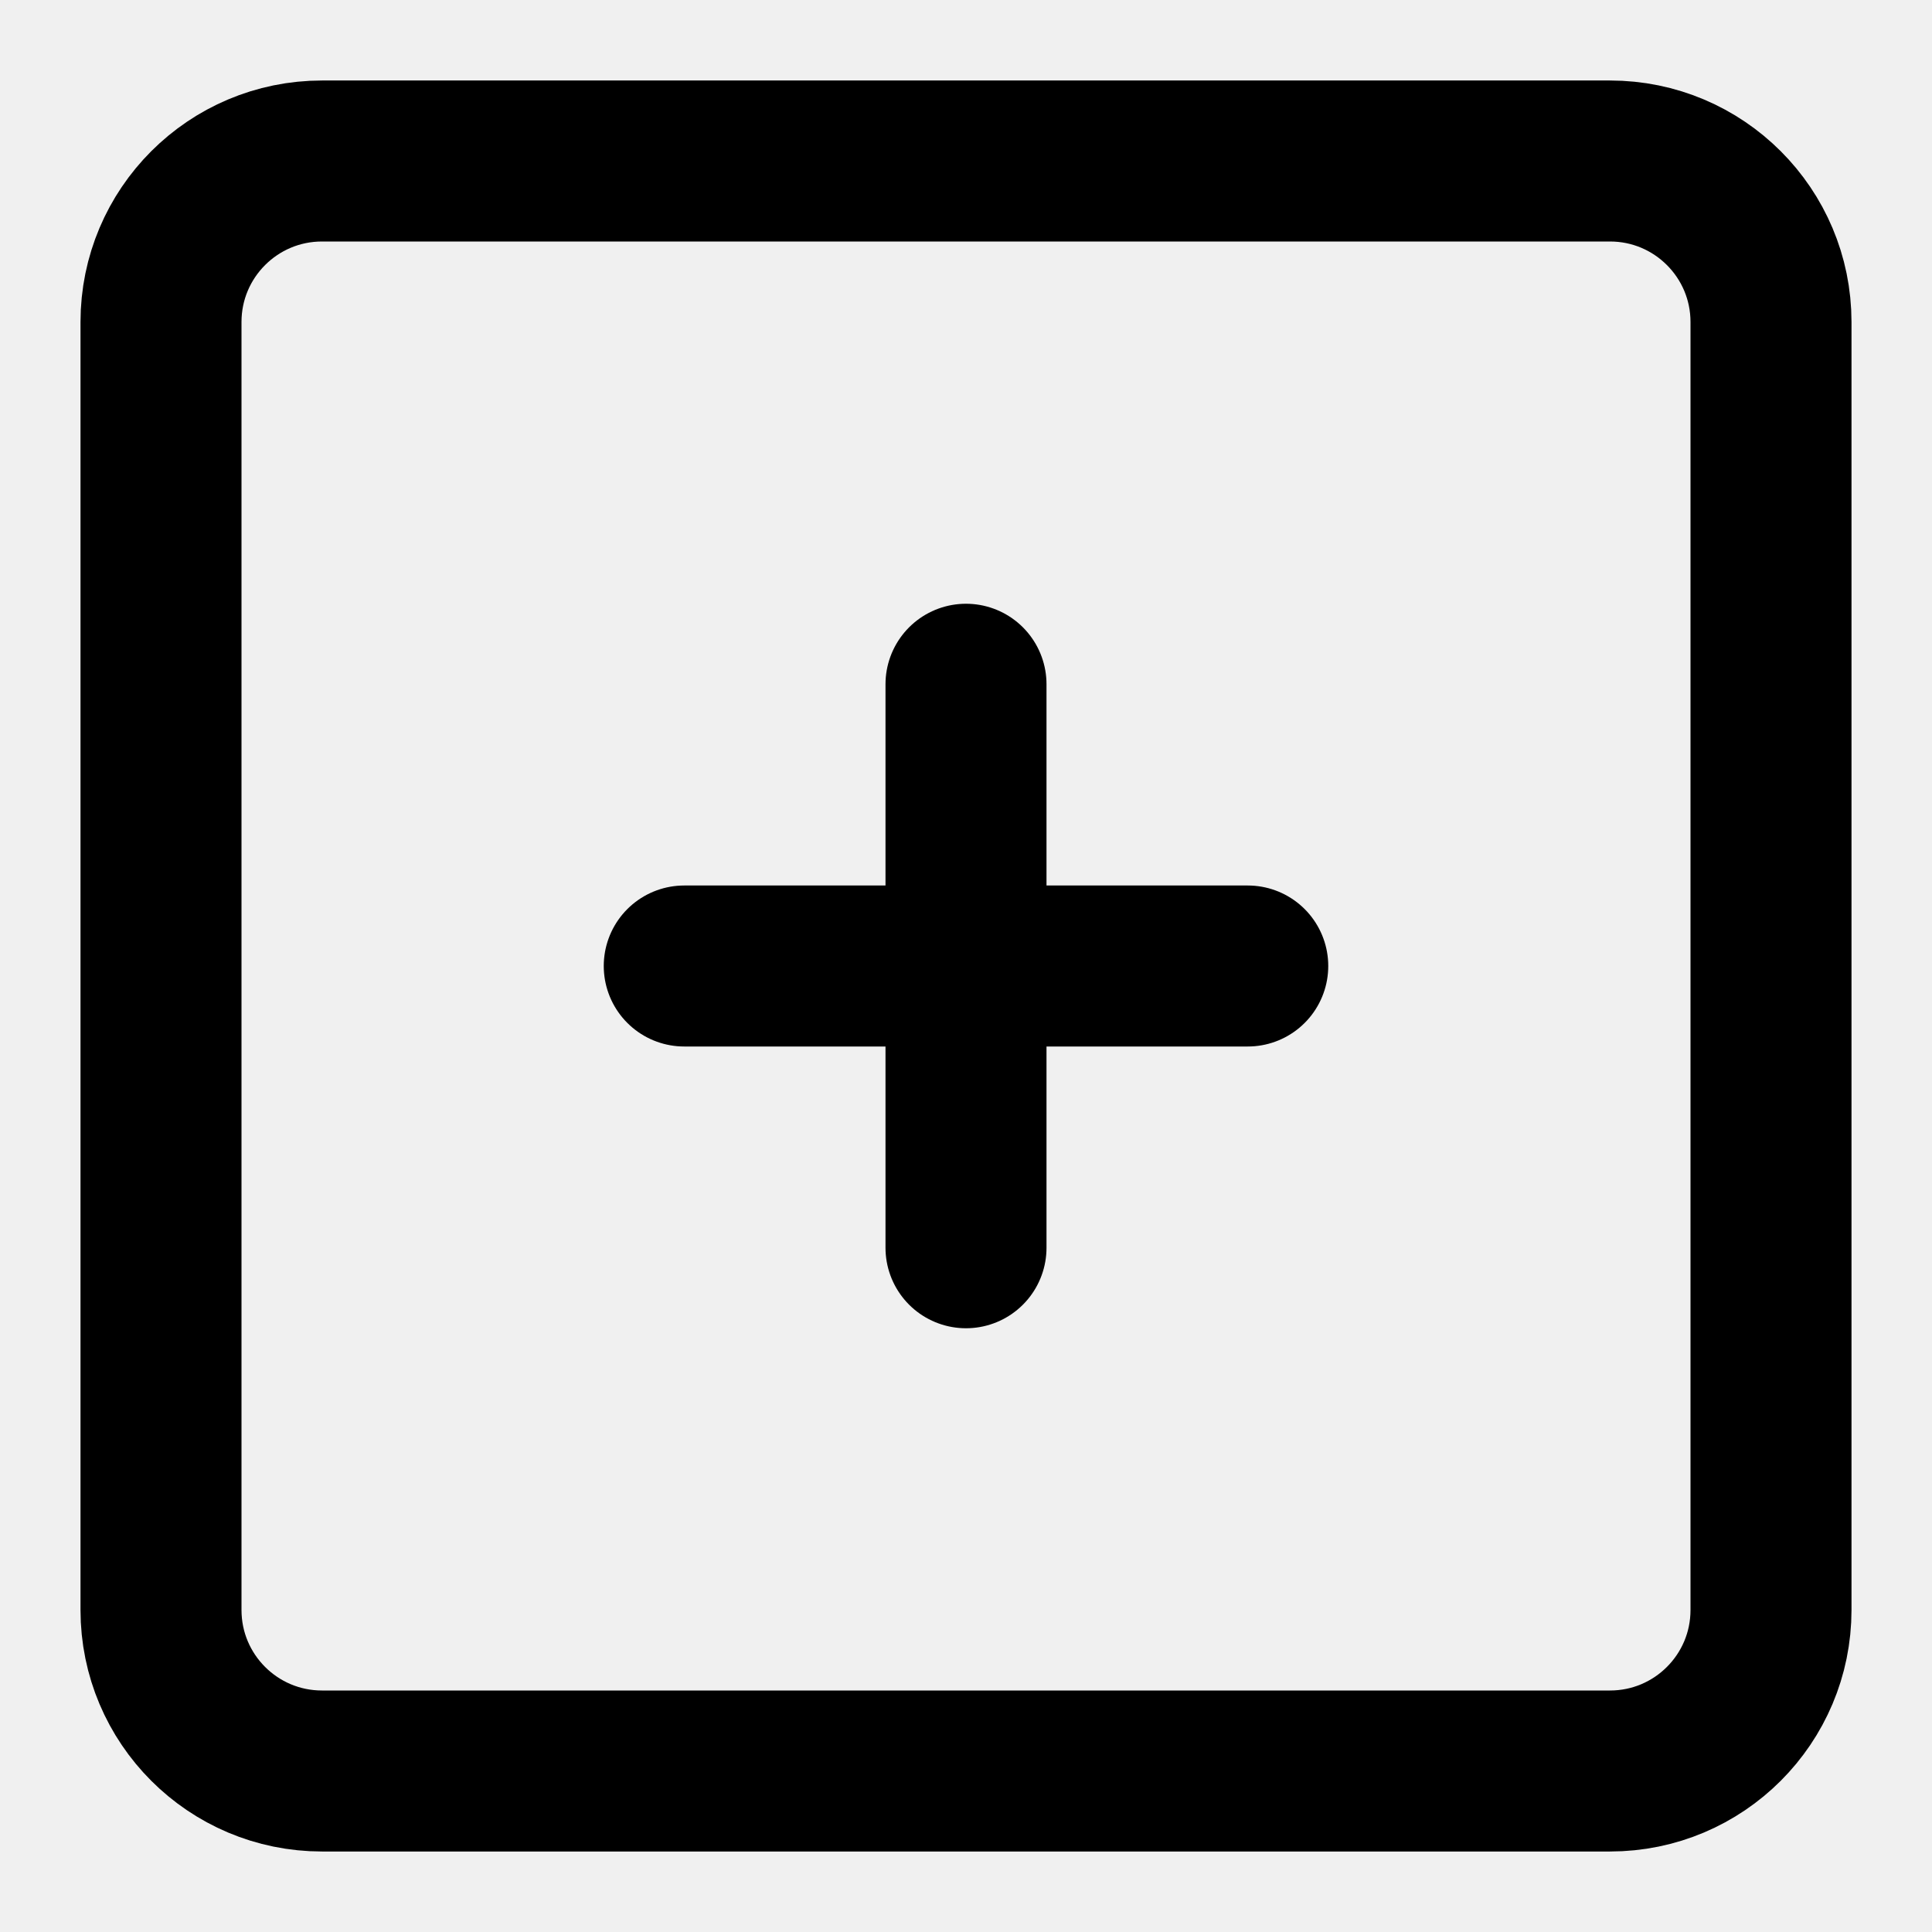
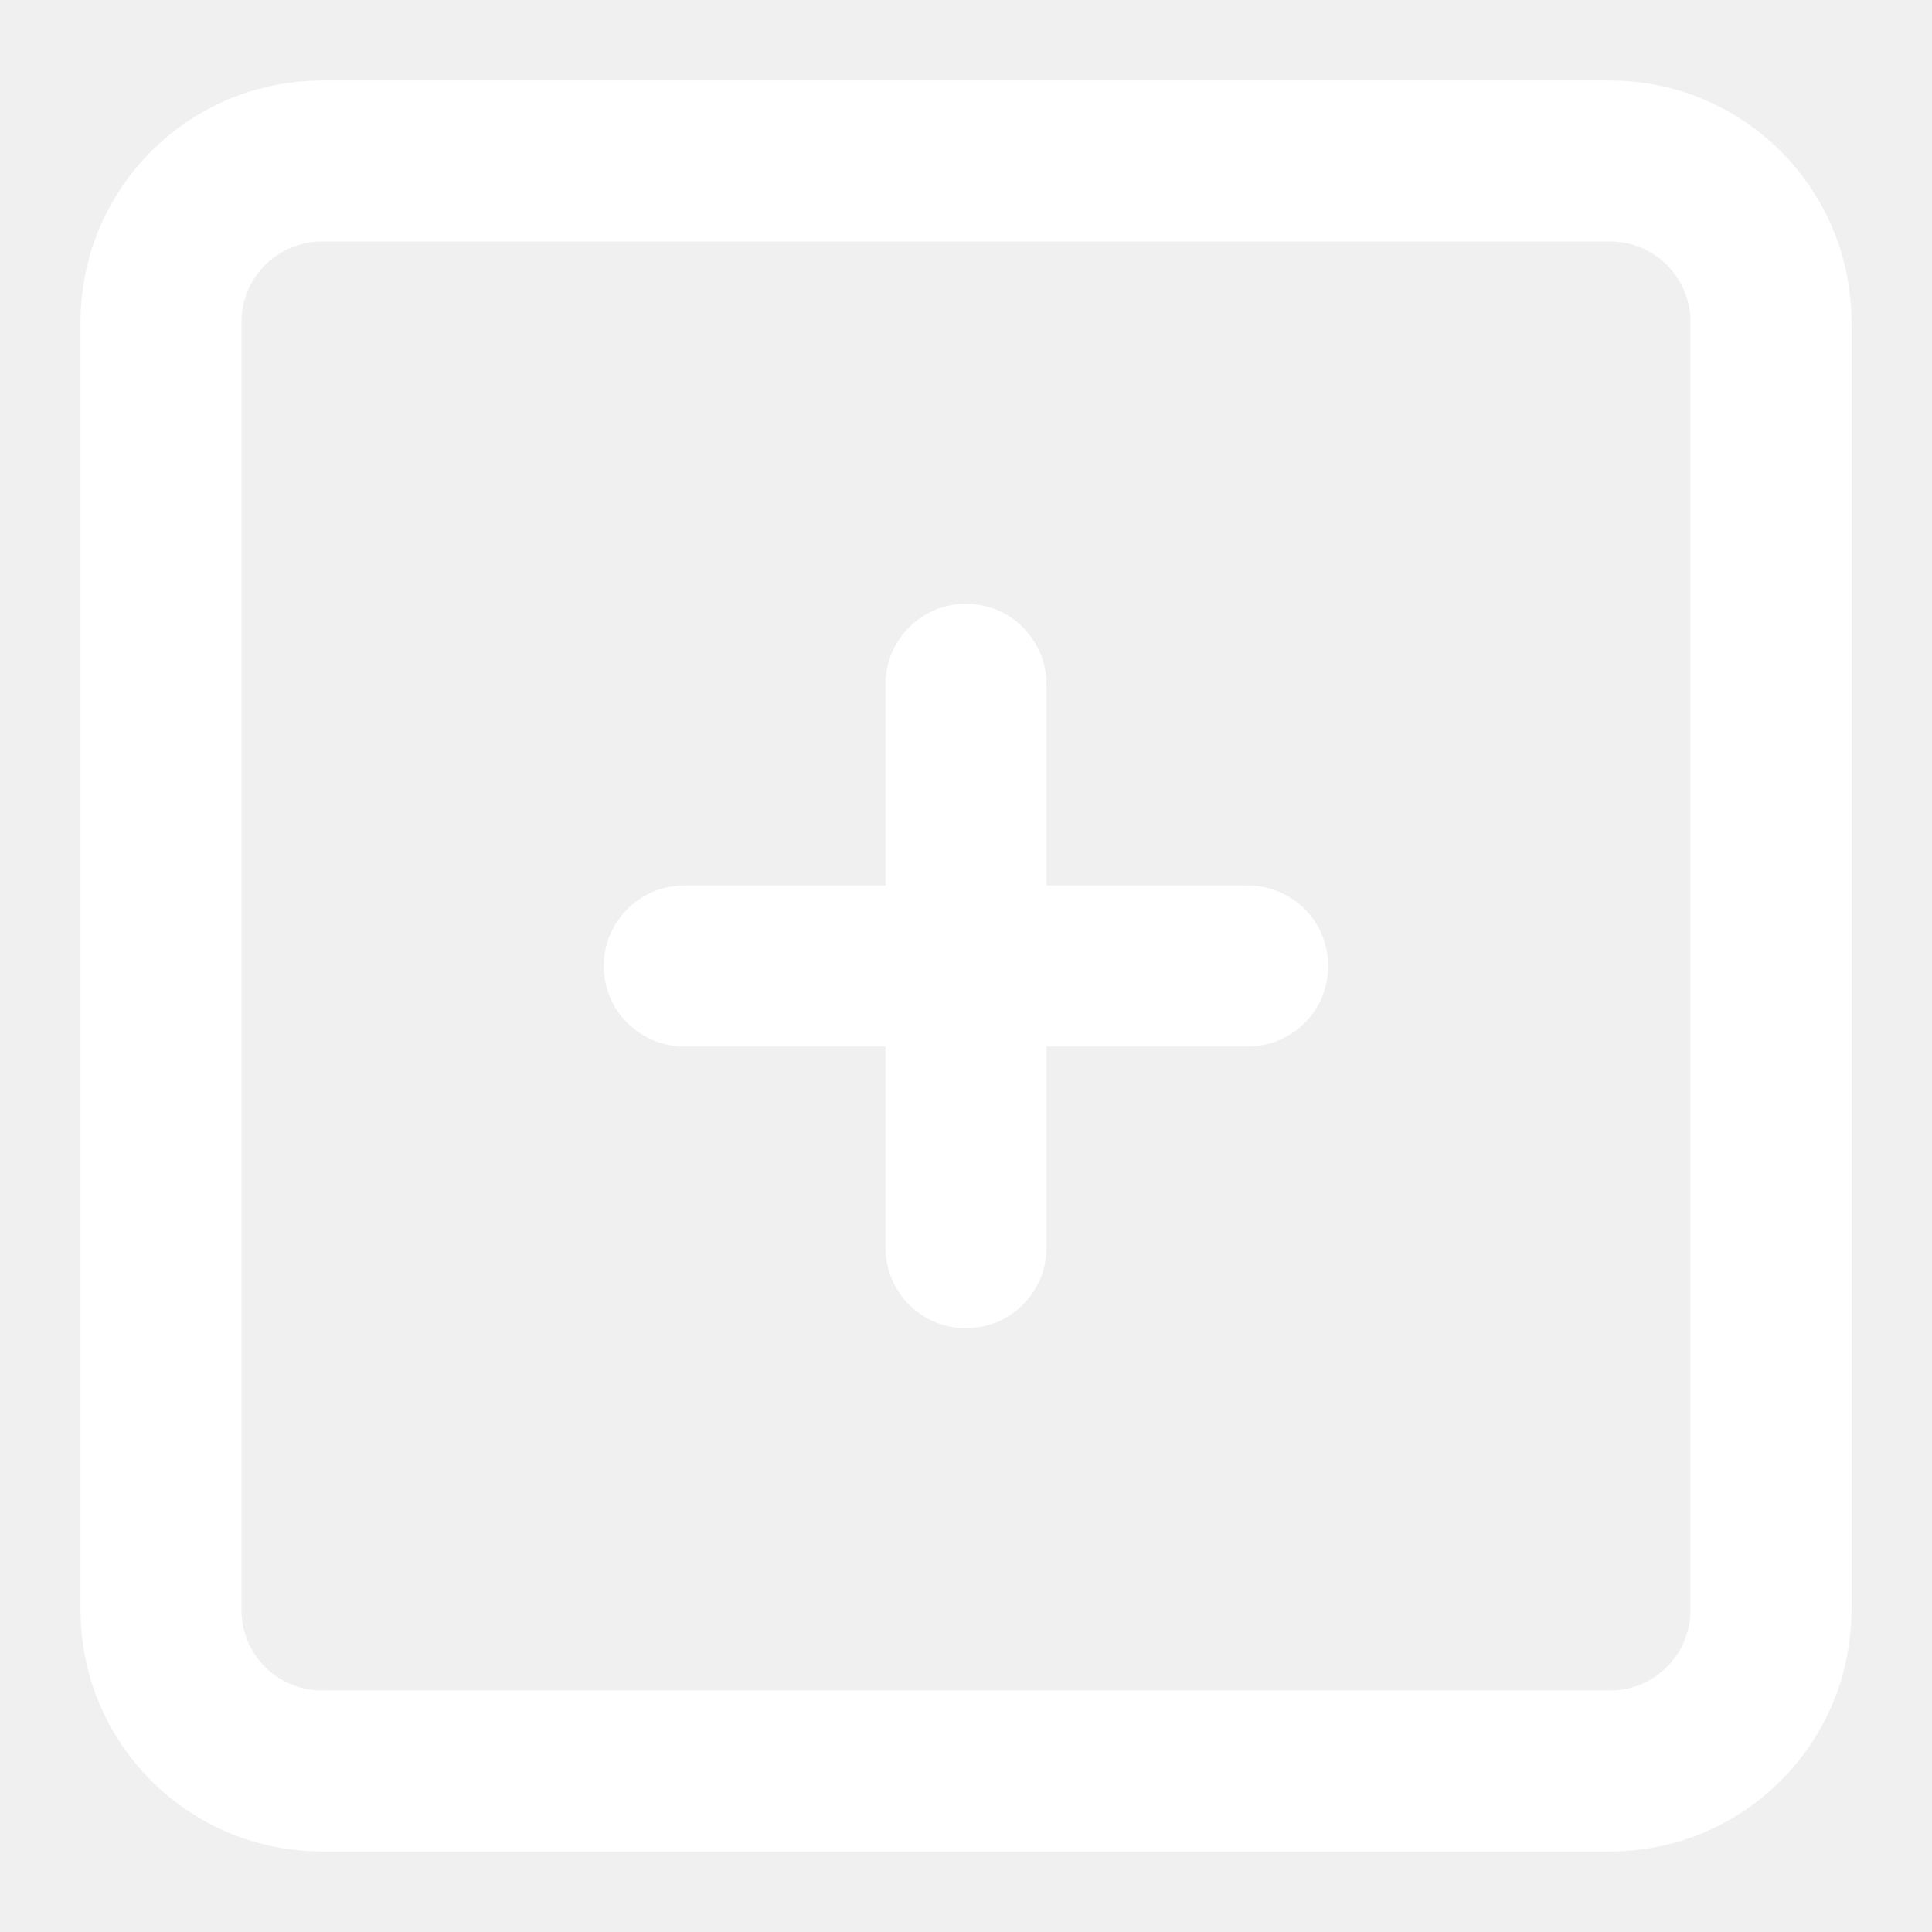
<svg xmlns="http://www.w3.org/2000/svg" width="800px" height="800px" viewBox="0 0 24 24">
  <g id="Complete">
    <g id="add-square">
      <g>
-         <rect data-name="--Rectangle" fill="none" height="20" id="_--Rectangle" rx="2" ry="2" stroke="#000000" stroke-linecap="round" stroke-linejoin="round" stroke-width="2" width="20" x="2" y="2" />
-         <line fill="none" stroke="#000000" stroke-linecap="round" stroke-linejoin="round" stroke-width="2" x1="15.5" x2="8.5" y1="12" y2="12" />
-         <line fill="none" stroke="#000000" stroke-linecap="round" stroke-linejoin="round" stroke-width="2" x1="12" x2="12" y1="15.5" y2="8.5" />
+         <rect data-name="--Rectangle" fill="none" height="20" id="_--Rectangle" rx="2" ry="2" stroke="#ffffff" stroke-linecap="round" stroke-linejoin="round" stroke-width="2" width="20" x="2" y="2" />
+         <line fill="none" stroke="#ffffff" stroke-linecap="round" stroke-linejoin="round" stroke-width="2" x1="15.5" x2="8.5" y1="12" y2="12" />
+         <line fill="none" stroke="#ffffff" stroke-linecap="round" stroke-linejoin="round" stroke-width="2" x1="12" x2="12" y1="15.5" y2="8.5" />
      </g>
    </g>
  </g>
</svg>
